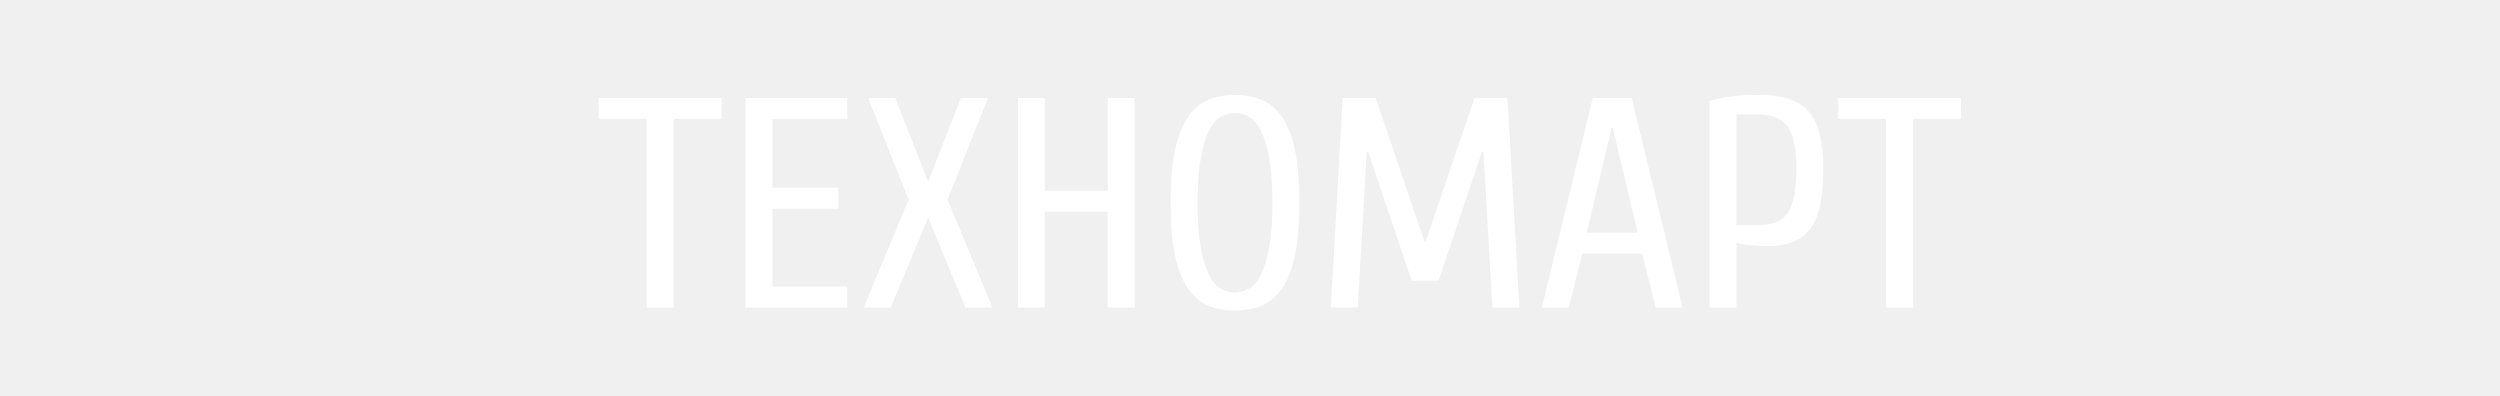
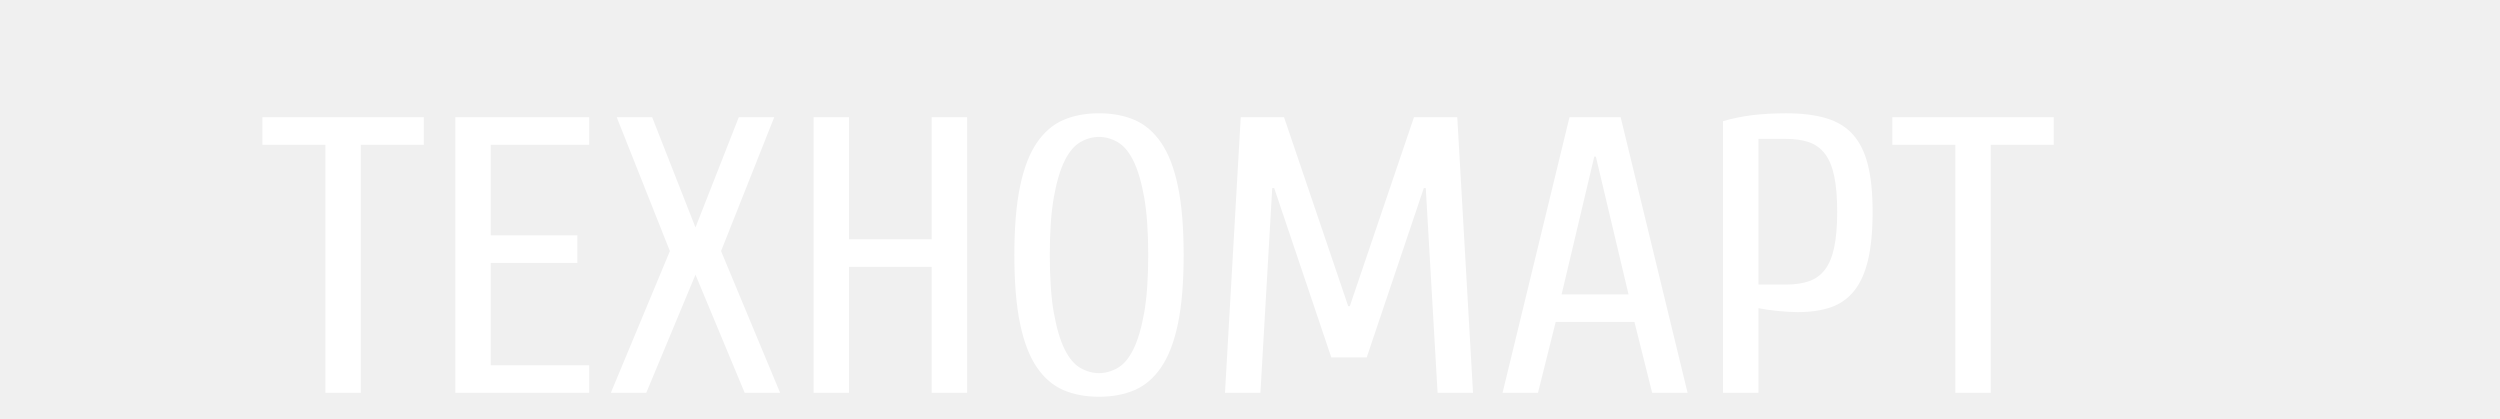
- <svg xmlns="http://www.w3.org/2000/svg" preserveAspectRatio="xMidYMid" width="136.5" height="21.59" viewBox="-60 -5 250.5 30.59">
+ <svg xmlns="http://www.w3.org/2000/svg" preserveAspectRatio="xMidYMid" width="153" height="25.59" viewBox="-20 -8 190.5 30.59">
  <defs>
    <style>
      .cls-1 {
        fill: #fff;
        fill-rule: evenodd;
      }
    </style>
  </defs>
  <path d="M131.694,2.397 L131.694,21.297 L128.994,21.297 L128.994,2.397 L124.194,2.397 L124.194,0.297 L136.494,0.297 L136.494,2.397 L131.694,2.397 ZM121.299,13.512 C120.829,14.102 120.239,14.522 119.529,14.772 C118.819,15.022 117.974,15.147 116.994,15.147 C116.534,15.147 116.014,15.117 115.434,15.057 C114.854,14.997 114.374,14.927 113.994,14.847 L113.994,21.297 L111.294,21.297 L111.294,0.597 C112.054,0.377 112.819,0.222 113.589,0.132 C114.359,0.042 115.194,-0.003 116.094,-0.003 C117.294,-0.003 118.314,0.122 119.154,0.372 C119.994,0.622 120.674,1.037 121.194,1.617 C121.714,2.197 122.094,2.967 122.334,3.927 C122.574,4.887 122.694,6.077 122.694,7.497 C122.694,8.957 122.579,10.177 122.349,11.157 C122.119,12.137 121.769,12.922 121.299,13.512 ZM119.769,4.797 C119.619,4.077 119.384,3.507 119.064,3.087 C118.744,2.667 118.339,2.372 117.849,2.202 C117.359,2.032 116.774,1.947 116.094,1.947 L113.994,1.947 L113.994,13.047 L116.094,13.047 C116.774,13.047 117.359,12.962 117.849,12.792 C118.339,12.622 118.744,12.327 119.064,11.907 C119.384,11.487 119.619,10.917 119.769,10.197 C119.919,9.477 119.994,8.577 119.994,7.497 C119.994,6.417 119.919,5.517 119.769,4.797 ZM104.544,15.897 L98.544,15.897 L97.194,21.297 L94.494,21.297 L99.594,0.297 L103.494,0.297 L108.594,21.297 L105.894,21.297 L104.544,15.897 ZM101.604,3.297 L101.484,3.297 L98.994,13.797 L104.094,13.797 L101.604,3.297 ZM88.644,5.697 L88.494,5.697 L84.144,18.597 L81.444,18.597 L77.094,5.697 L76.944,5.697 L76.044,21.297 L73.344,21.297 L74.544,0.297 L77.844,0.297 L82.734,14.697 L82.854,14.697 L87.744,0.297 L91.044,0.297 L92.244,21.297 L89.544,21.297 L88.644,5.697 ZM68.484,19.347 C67.924,20.167 67.249,20.747 66.459,21.087 C65.669,21.427 64.764,21.597 63.744,21.597 C62.724,21.597 61.819,21.427 61.029,21.087 C60.239,20.747 59.564,20.167 59.004,19.347 C58.444,18.527 58.019,17.422 57.729,16.032 C57.439,14.642 57.294,12.897 57.294,10.797 C57.294,8.697 57.439,6.952 57.729,5.562 C58.019,4.172 58.444,3.067 59.004,2.247 C59.564,1.427 60.239,0.847 61.029,0.507 C61.819,0.167 62.724,-0.003 63.744,-0.003 C64.764,-0.003 65.669,0.167 66.459,0.507 C67.249,0.847 67.924,1.427 68.484,2.247 C69.044,3.067 69.469,4.172 69.759,5.562 C70.049,6.952 70.194,8.697 70.194,10.797 C70.194,12.897 70.049,14.642 69.759,16.032 C69.469,17.422 69.044,18.527 68.484,19.347 ZM67.179,6.357 C66.969,5.197 66.694,4.277 66.354,3.597 C66.014,2.917 65.614,2.447 65.154,2.187 C64.694,1.927 64.224,1.797 63.744,1.797 C63.264,1.797 62.794,1.927 62.334,2.187 C61.874,2.447 61.474,2.917 61.134,3.597 C60.794,4.277 60.519,5.197 60.309,6.357 C60.099,7.517 59.994,8.997 59.994,10.797 C59.994,12.597 60.099,14.077 60.309,15.237 C60.519,16.397 60.794,17.317 61.134,17.997 C61.474,18.677 61.874,19.147 62.334,19.407 C62.794,19.667 63.264,19.797 63.744,19.797 C64.224,19.797 64.694,19.667 65.154,19.407 C65.614,19.147 66.014,18.677 66.354,17.997 C66.694,17.317 66.969,16.397 67.179,15.237 C67.389,14.077 67.494,12.597 67.494,10.797 C67.494,8.997 67.389,7.517 67.179,6.357 ZM50.994,11.697 L44.694,11.697 L44.694,21.297 L41.994,21.297 L41.994,0.297 L44.694,0.297 L44.694,9.597 L50.994,9.597 L50.994,0.297 L53.694,0.297 L53.694,21.297 L50.994,21.297 L50.994,11.697 ZM36.745,21.297 L32.995,12.297 L29.245,21.297 L26.545,21.297 L31.045,10.497 L26.995,0.297 L29.695,0.297 L32.995,8.697 L36.295,0.297 L38.995,0.297 L34.945,10.497 L39.445,21.297 L36.745,21.297 ZM14.695,0.297 L24.895,0.297 L24.895,2.397 L17.395,2.397 L17.395,9.297 L23.995,9.297 L23.995,11.397 L17.395,11.397 L17.395,19.197 L24.895,19.197 L24.895,21.297 L14.695,21.297 L14.695,0.297 ZM7.495,21.297 L4.795,21.297 L4.795,2.397 L-0.005,2.397 L-0.005,0.297 L12.295,0.297 L12.295,2.397 L7.495,2.397 L7.495,21.297 Z" class="cls-1" />
</svg>
